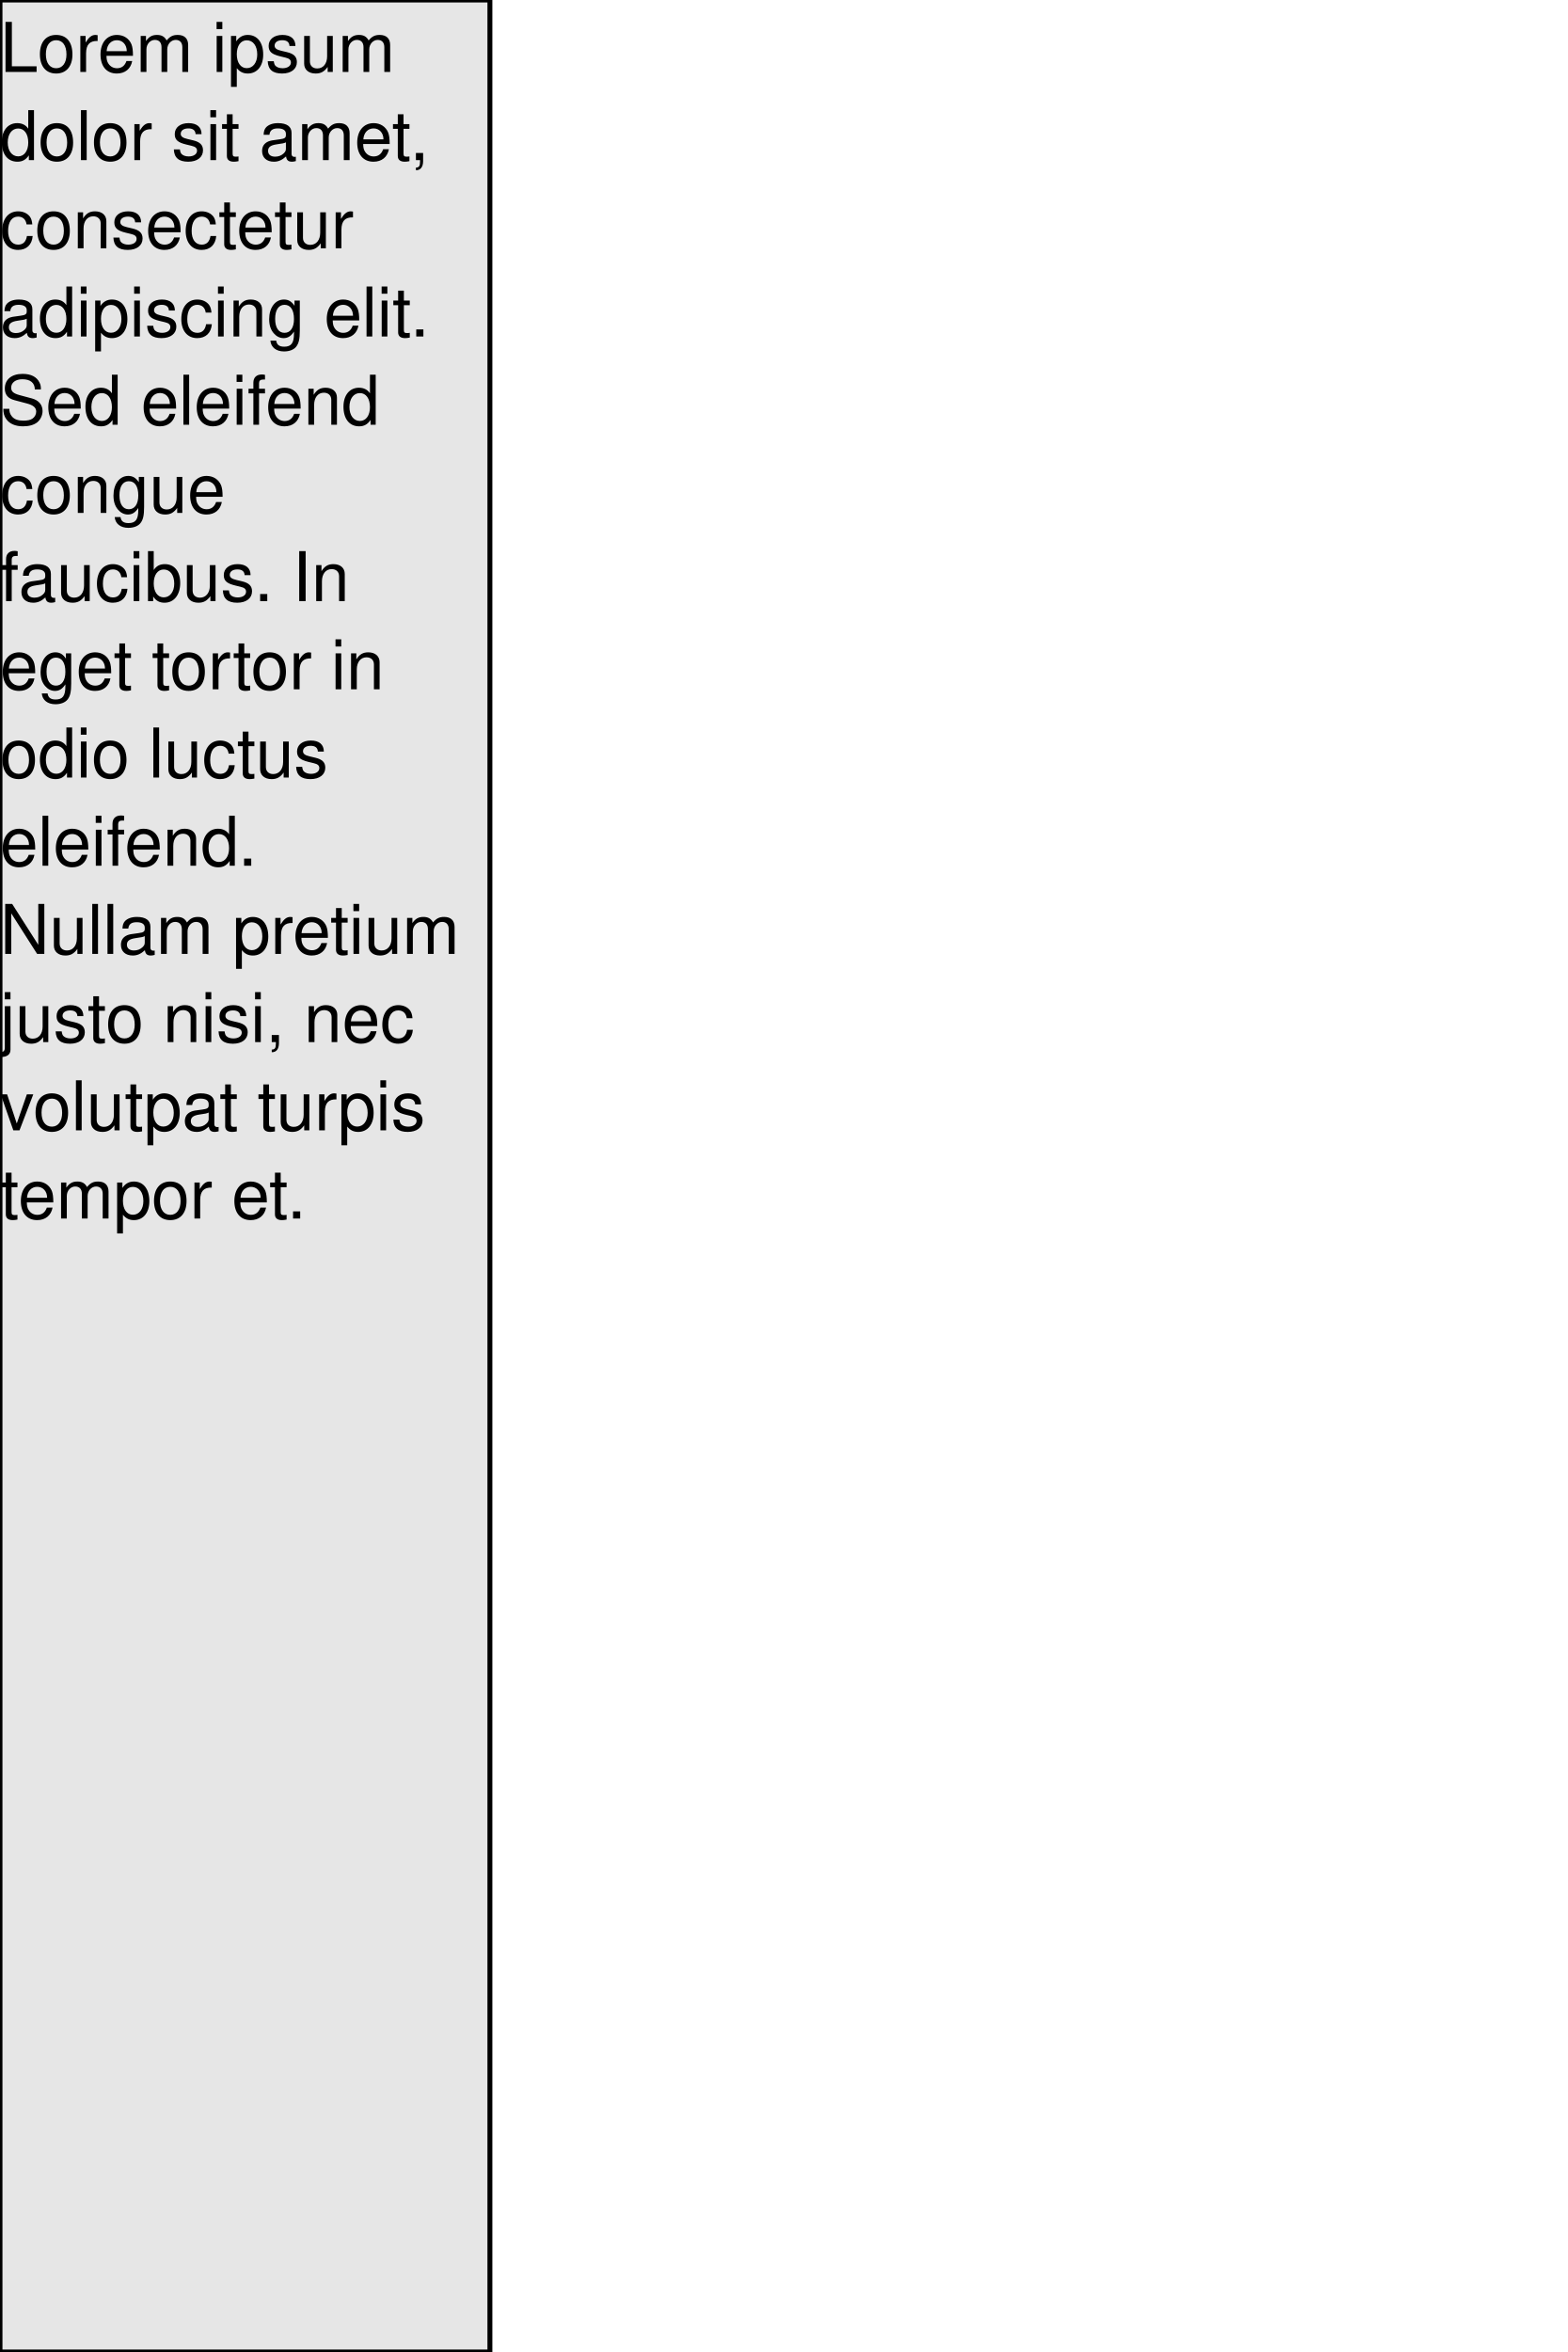
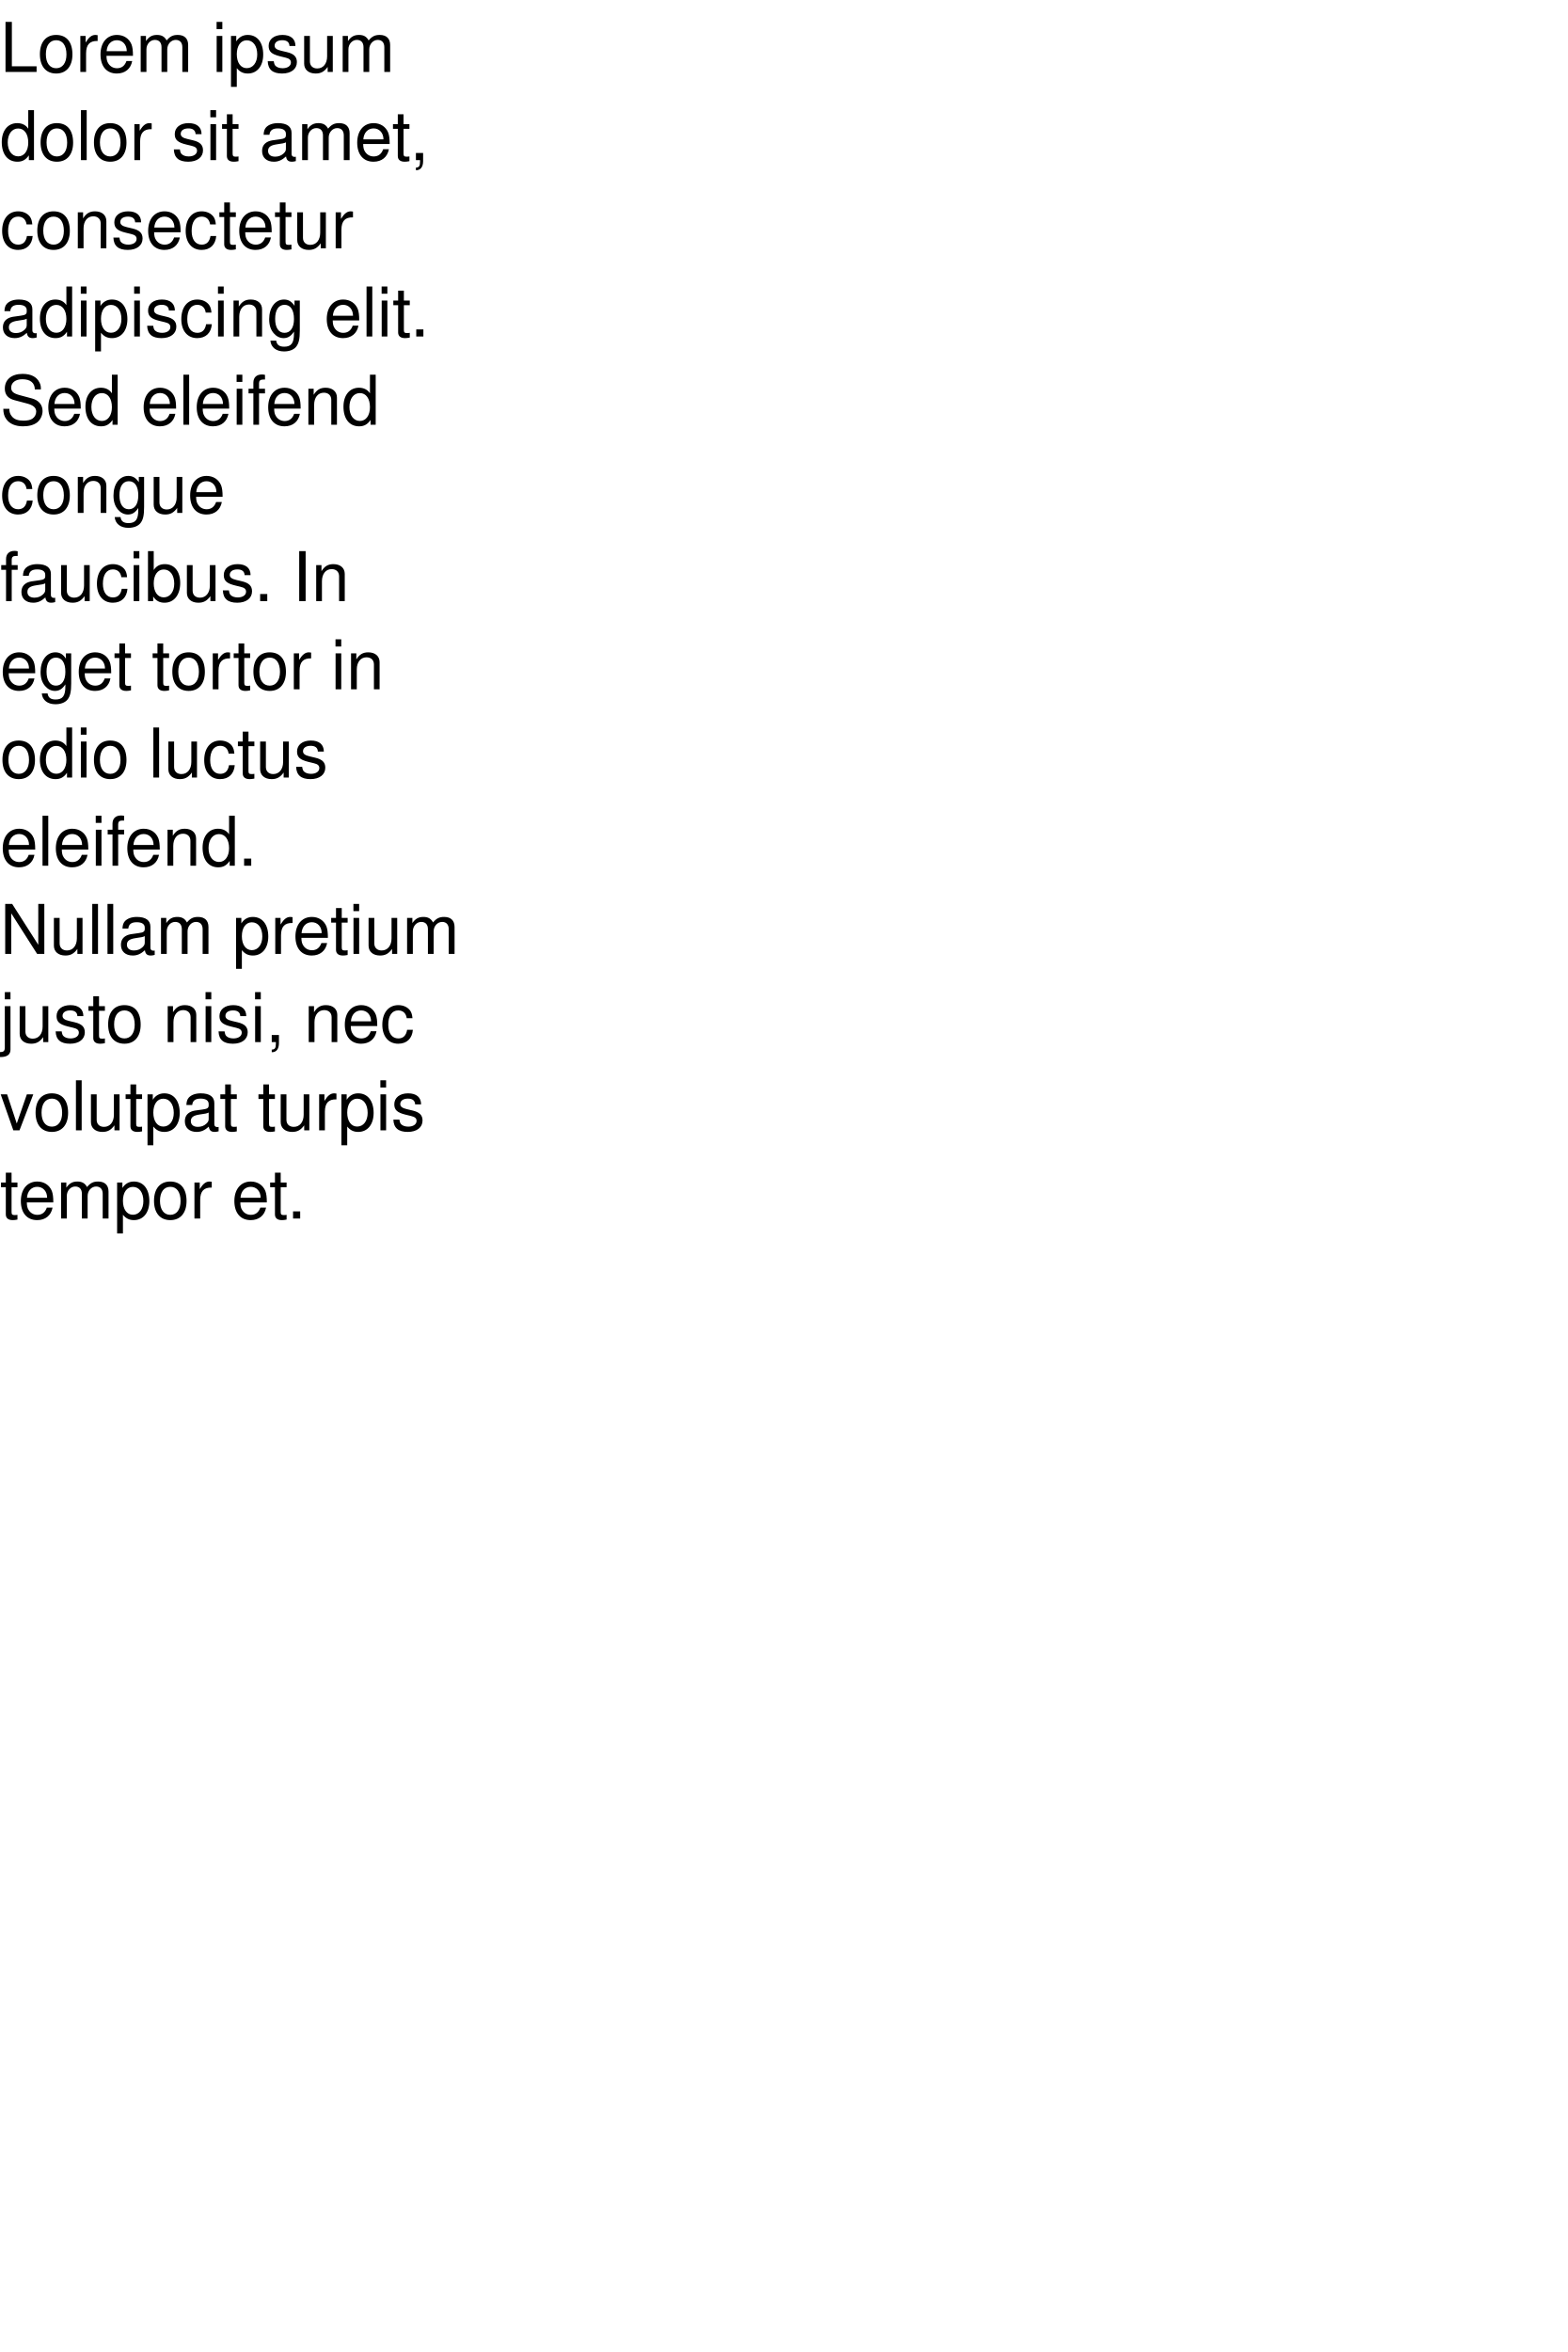
<svg xmlns="http://www.w3.org/2000/svg" width="320" height="480" version="1.1">
-   <rect type="View" fill-opacity="0.1" stroke-width="1" stroke="black" x="0" y="0" width="100" height="480" />
+   <rect type="View" x="0" y="0" width="100" height="480" fill="none" />
  <g transform="translate(0, 0)">
    <text x="0" y="0">
      <tspan x="0" y="14.674" fill="black" font-family="'Arimo', 'Helvetica', 'Arial', sans-serif" font-weight="normal" font-style="normal" font-size="14">Lorem ipsum</tspan>
      <tspan x="0" y="32.674" fill="black" font-family="'Arimo', 'Helvetica', 'Arial', sans-serif" font-weight="normal" font-style="normal" font-size="14">dolor sit amet,</tspan>
      <tspan x="0" y="50.674" fill="black" font-family="'Arimo', 'Helvetica', 'Arial', sans-serif" font-weight="normal" font-style="normal" font-size="14">consectetur</tspan>
      <tspan x="0" y="68.674" fill="black" font-family="'Arimo', 'Helvetica', 'Arial', sans-serif" font-weight="normal" font-style="normal" font-size="14">adipiscing elit.</tspan>
      <tspan x="0" y="86.674" fill="black" font-family="'Arimo', 'Helvetica', 'Arial', sans-serif" font-weight="normal" font-style="normal" font-size="14">Sed eleifend</tspan>
      <tspan x="0" y="104.674" fill="black" font-family="'Arimo', 'Helvetica', 'Arial', sans-serif" font-weight="normal" font-style="normal" font-size="14">congue</tspan>
      <tspan x="0" y="122.674" fill="black" font-family="'Arimo', 'Helvetica', 'Arial', sans-serif" font-weight="normal" font-style="normal" font-size="14">faucibus. In</tspan>
      <tspan fill="black" font-family="'Arimo', 'Helvetica', 'Arial', sans-serif" font-weight="normal" font-style="normal" font-size="14" />
      <tspan x="0" y="140.674" fill="black" font-family="'Arimo', 'Helvetica', 'Arial', sans-serif" font-weight="normal" font-style="normal" font-size="14">eget tortor in</tspan>
      <tspan x="0" y="158.674" fill="black" font-family="'Arimo', 'Helvetica', 'Arial', sans-serif" font-weight="normal" font-style="normal" font-size="14">odio luctus</tspan>
      <tspan x="0" y="176.674" fill="black" font-family="'Arimo', 'Helvetica', 'Arial', sans-serif" font-weight="normal" font-style="normal" font-size="14">eleifend.</tspan>
      <tspan x="0" y="194.674" fill="black" font-family="'Arimo', 'Helvetica', 'Arial', sans-serif" font-weight="normal" font-style="normal" font-size="14">Nullam pretium</tspan>
      <tspan x="0" y="212.674" fill="black" font-family="'Arimo', 'Helvetica', 'Arial', sans-serif" font-weight="normal" font-style="normal" font-size="14">justo nisi, nec</tspan>
      <tspan x="0" y="230.674" fill="black" font-family="'Arimo', 'Helvetica', 'Arial', sans-serif" font-weight="normal" font-style="normal" font-size="14">volutpat turpis</tspan>
      <tspan fill="black" font-family="'Arimo', 'Helvetica', 'Arial', sans-serif" font-weight="normal" font-style="normal" font-size="14" />
      <tspan x="0" y="248.674" fill="black" font-family="'Arimo', 'Helvetica', 'Arial', sans-serif" font-weight="normal" font-style="normal" font-size="14">tempor et.</tspan>
    </text>
  </g>
</svg>
